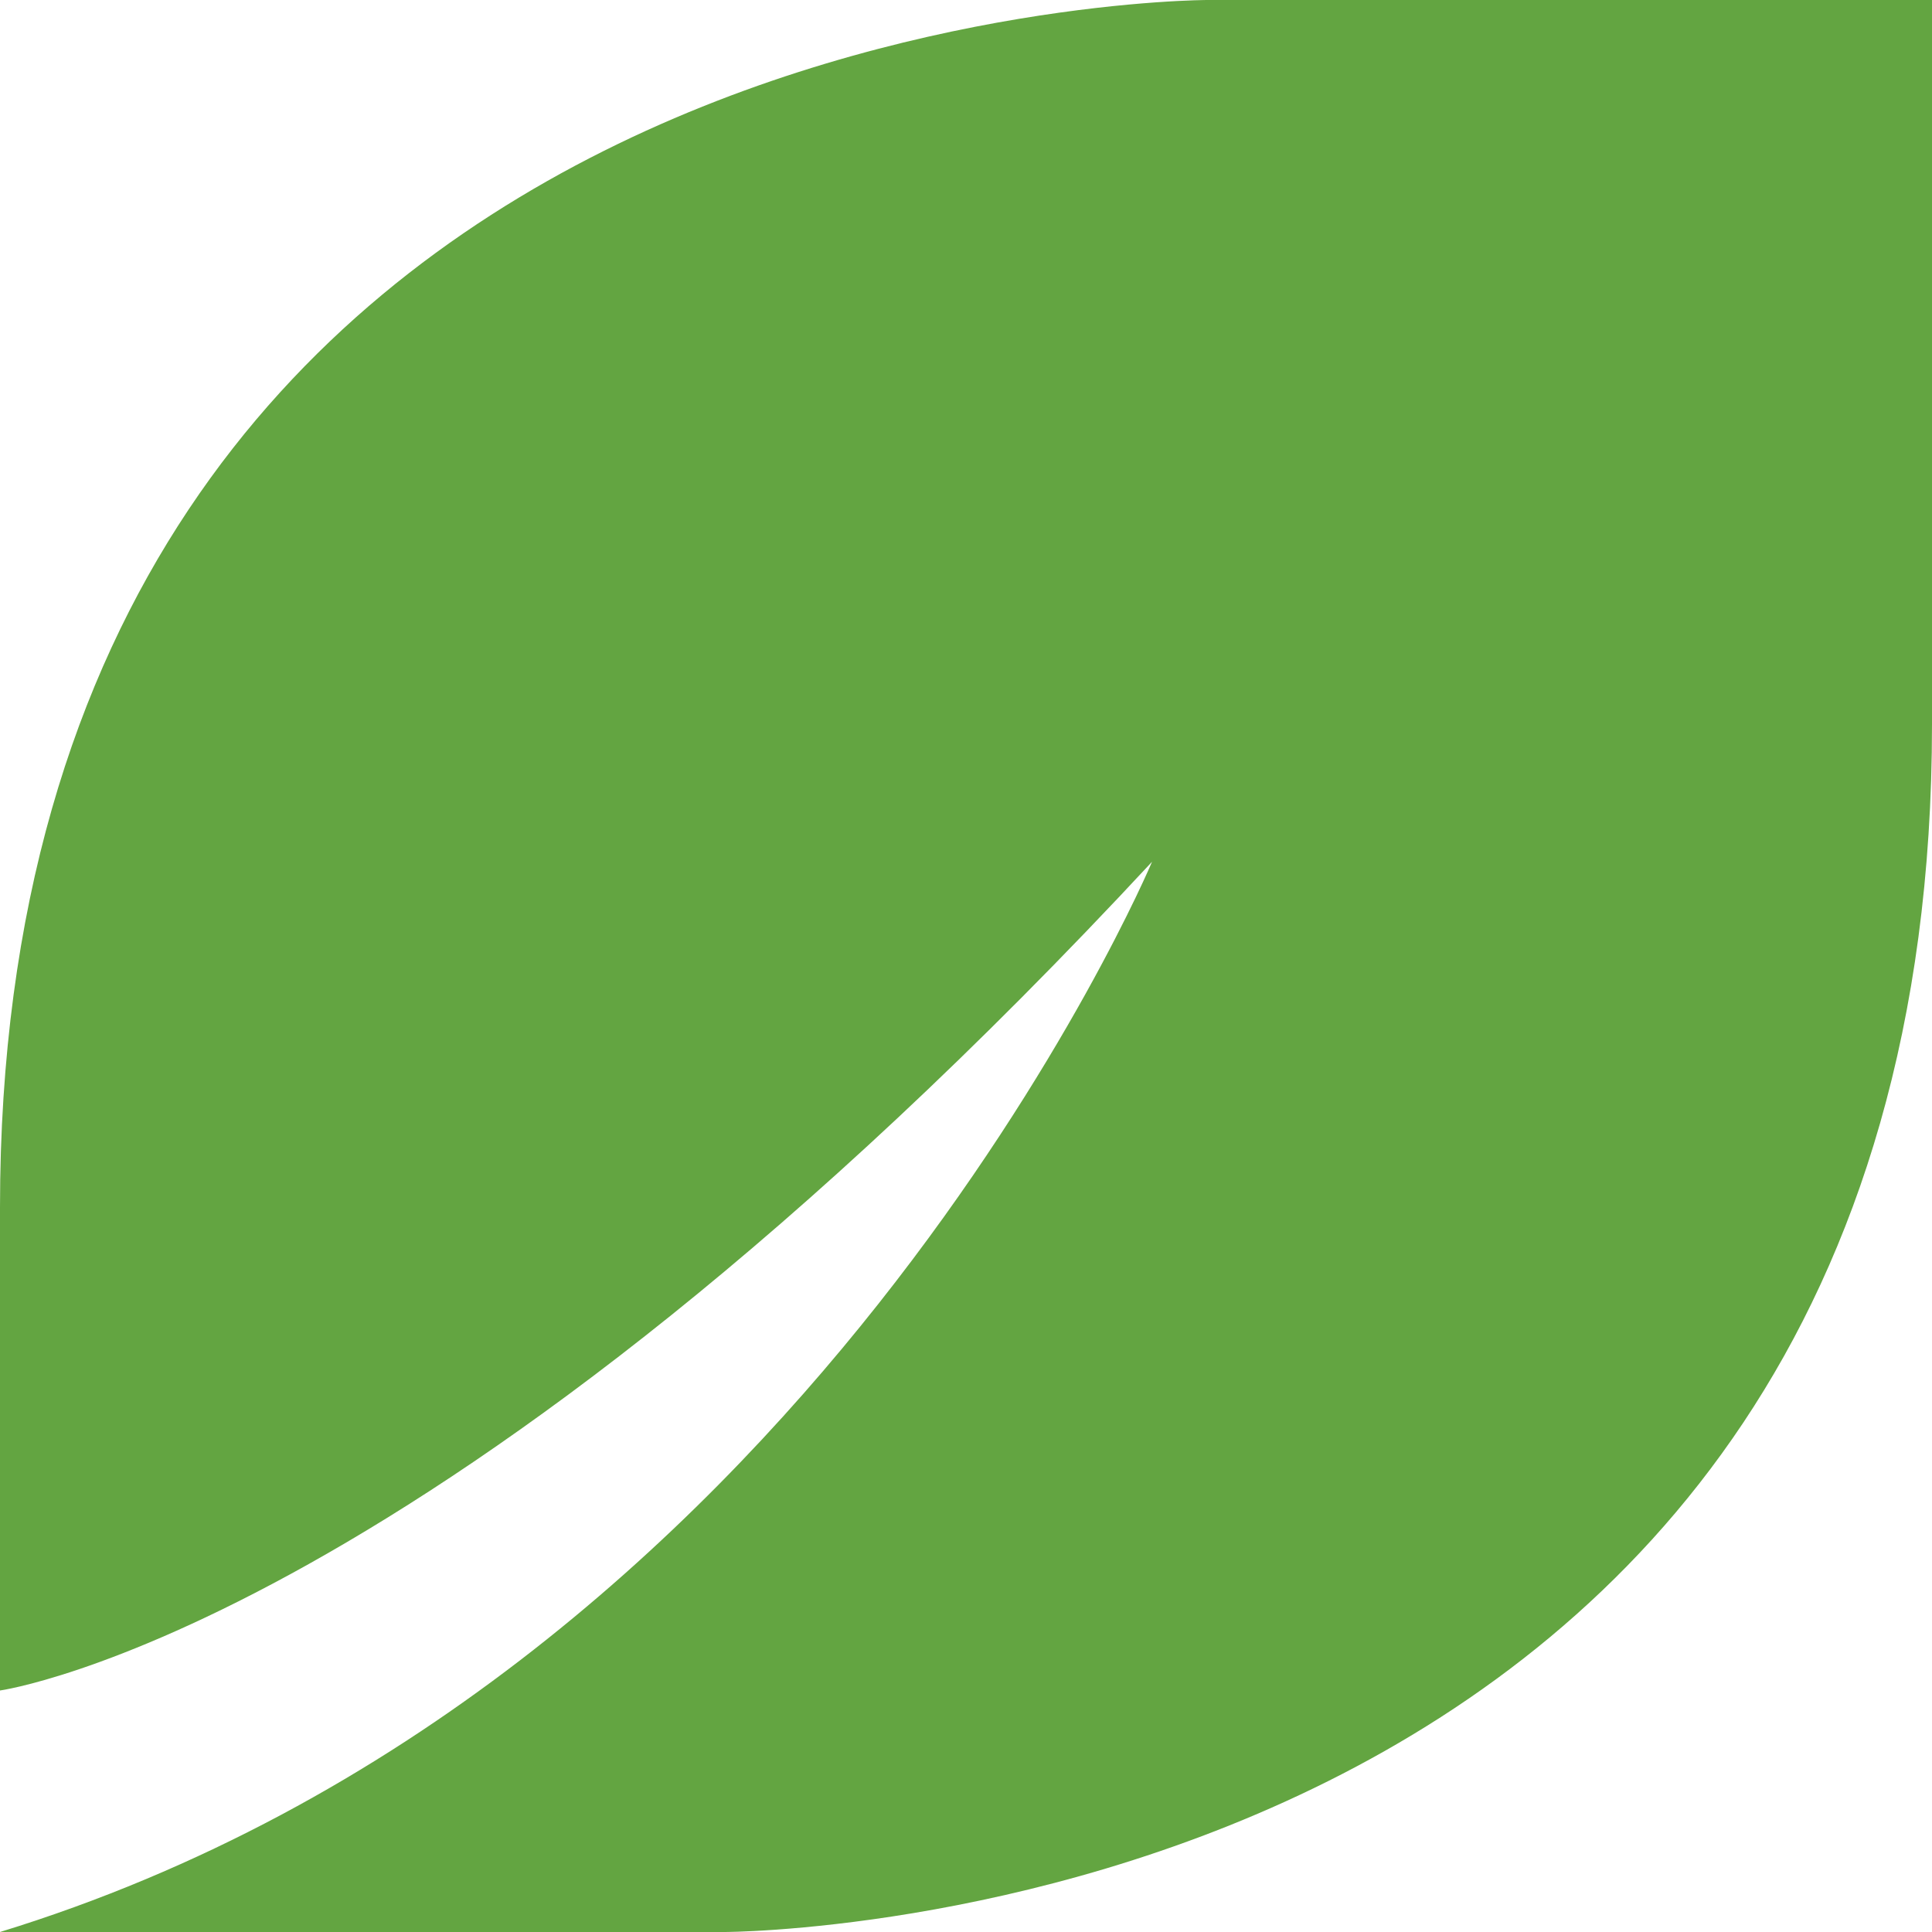
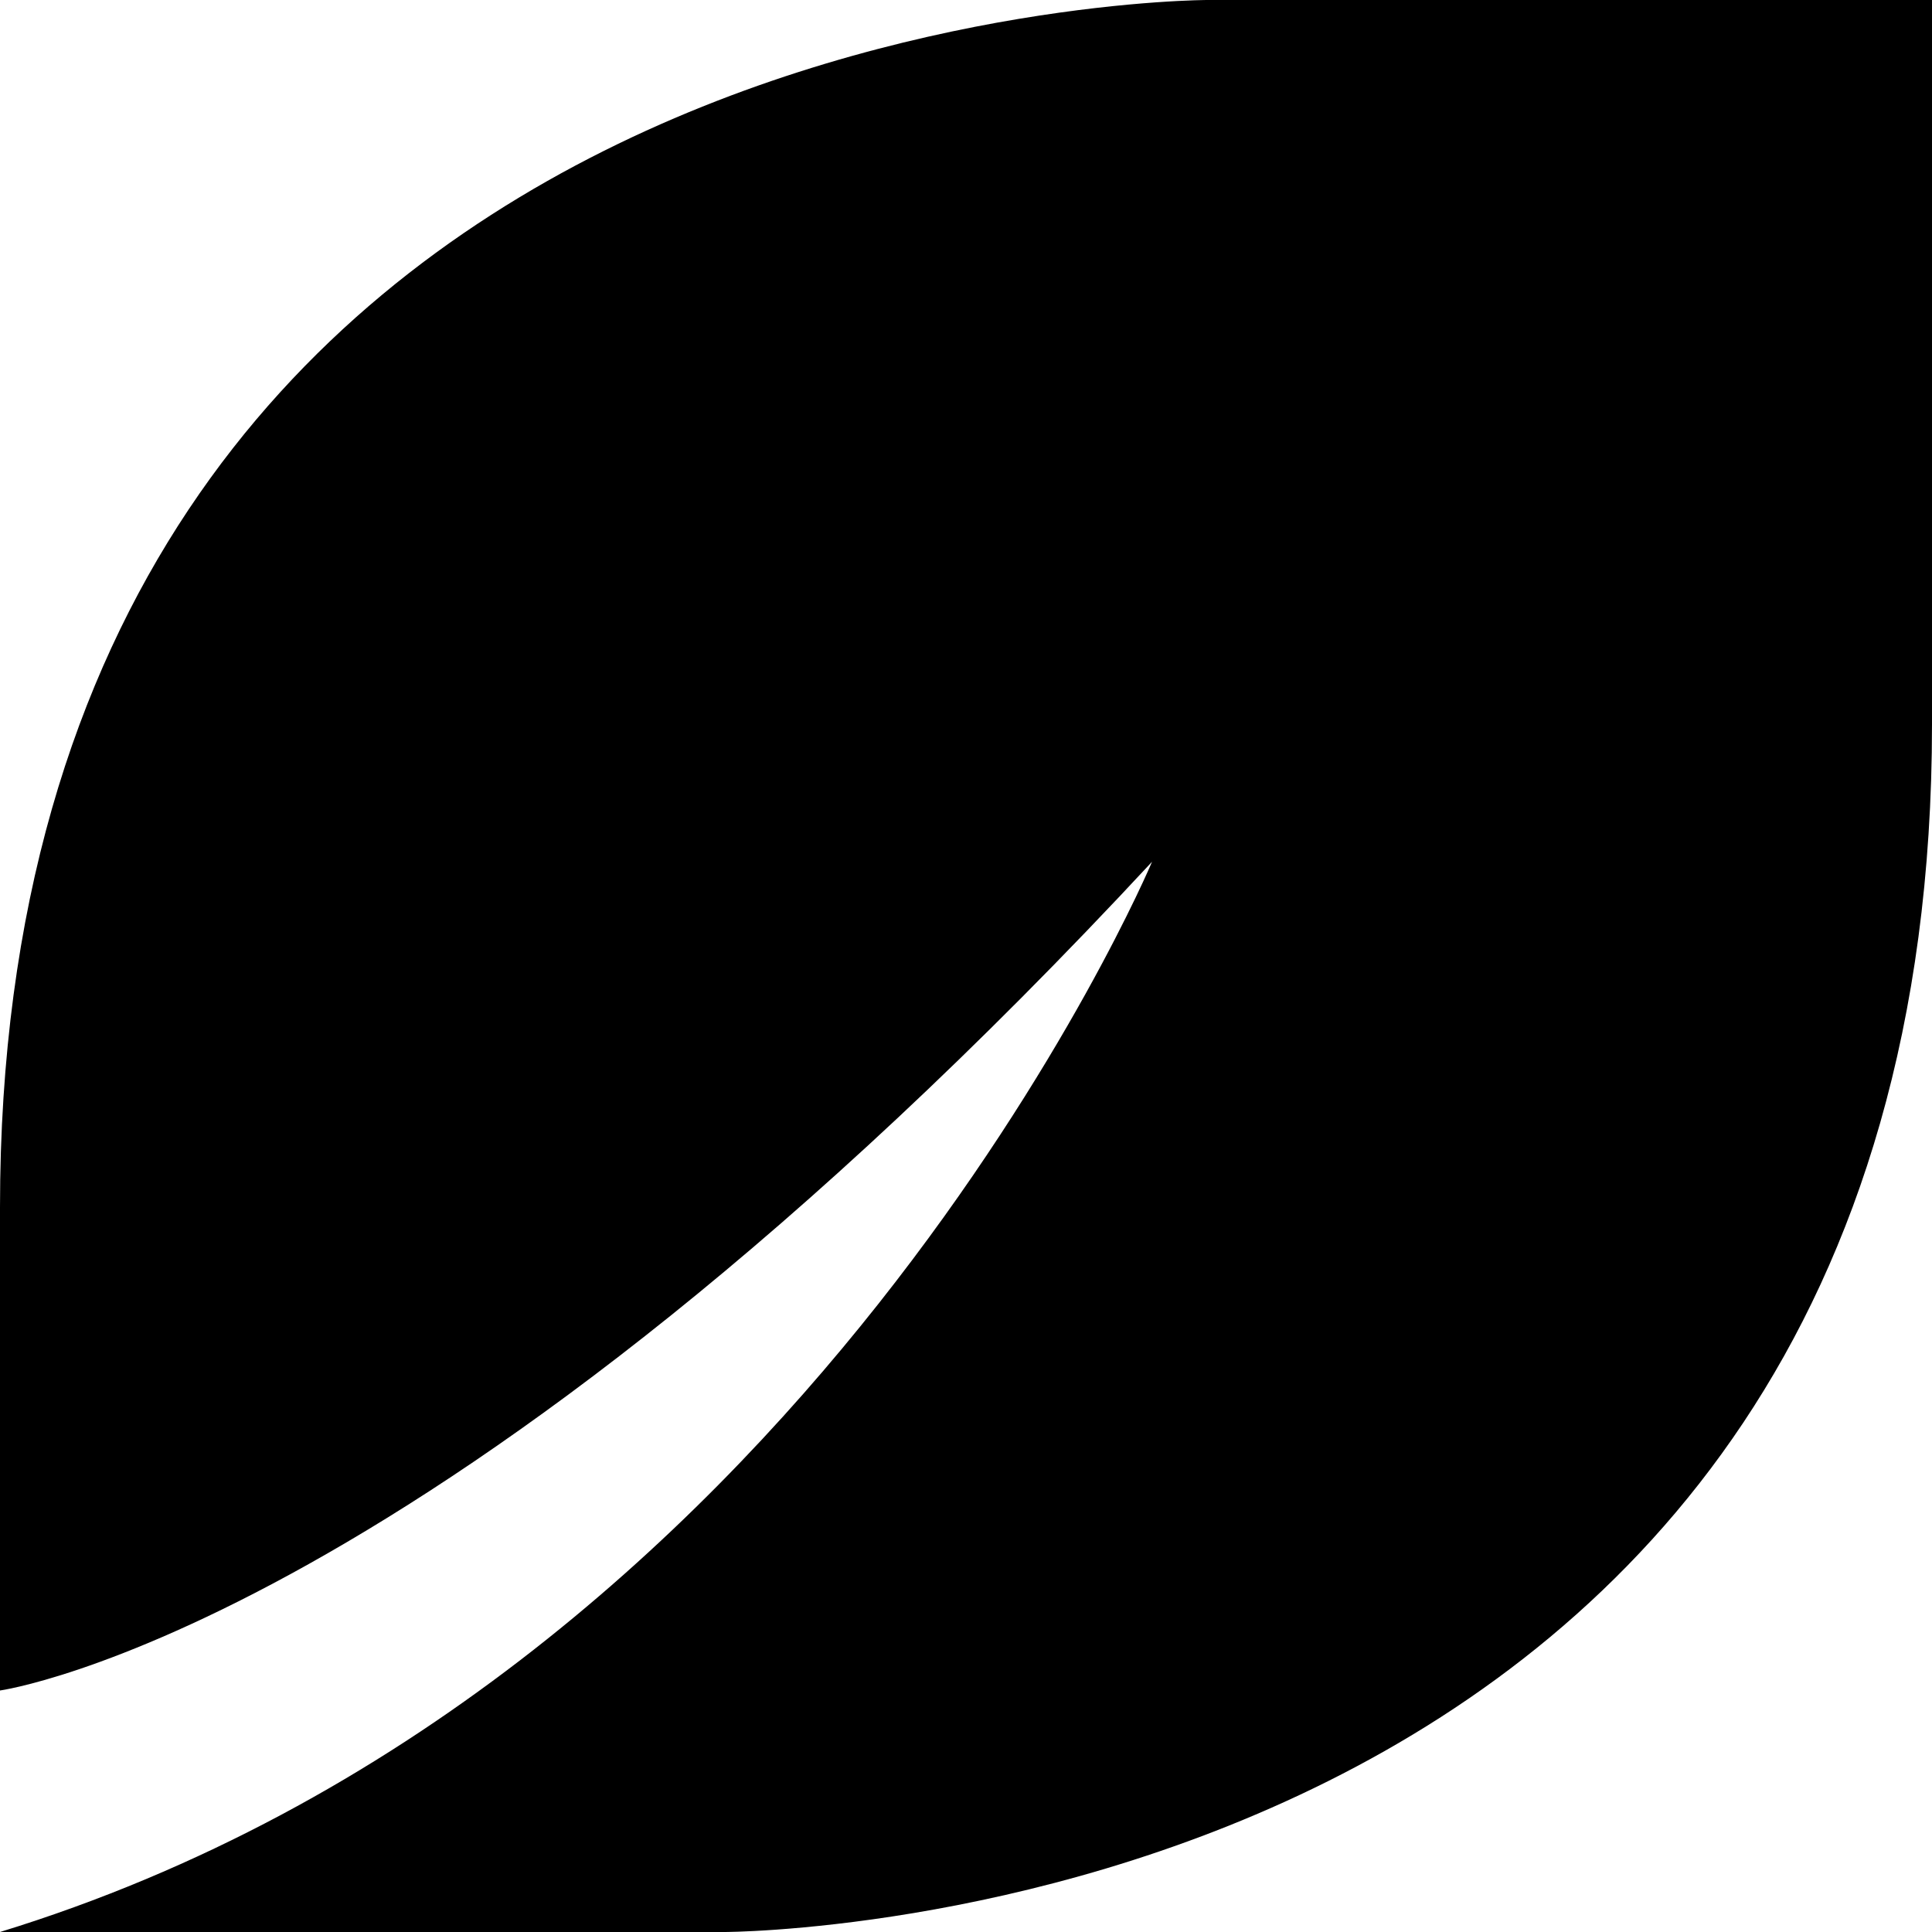
<svg xmlns="http://www.w3.org/2000/svg" width="50px" height="50px" viewBox="0 0 50 50" version="1.1">
  <defs />
-   <g id="Page-1" stroke="none" stroke-width="1" fill="none" fill-rule="evenodd">
-     <path d="M50,18.75 L50,0 L31.25,0 C31.25,0 0,0 0,31.25 L0,43.75 C0,43.75 11.359,42.177 29.815,22.302 C29.815,22.302 20.853,43.598 0,50 L18.75,50 C18.75,50 50,50 50,18.75" id="Fill-4-Copy" fill="#63A541" />
+   <g id="Page-1" stroke-width="1" fill-rule="evenodd">
+     <path d="M50,18.75 L50,0 L31.25,0 C31.25,0 0,0 0,31.25 L0,43.75 C0,43.75 11.359,42.177 29.815,22.302 C29.815,22.302 20.853,43.598 0,50 L18.75,50 C18.75,50 50,50 50,18.75" id="Fill-4-Copy" />
  </g>
</svg>
